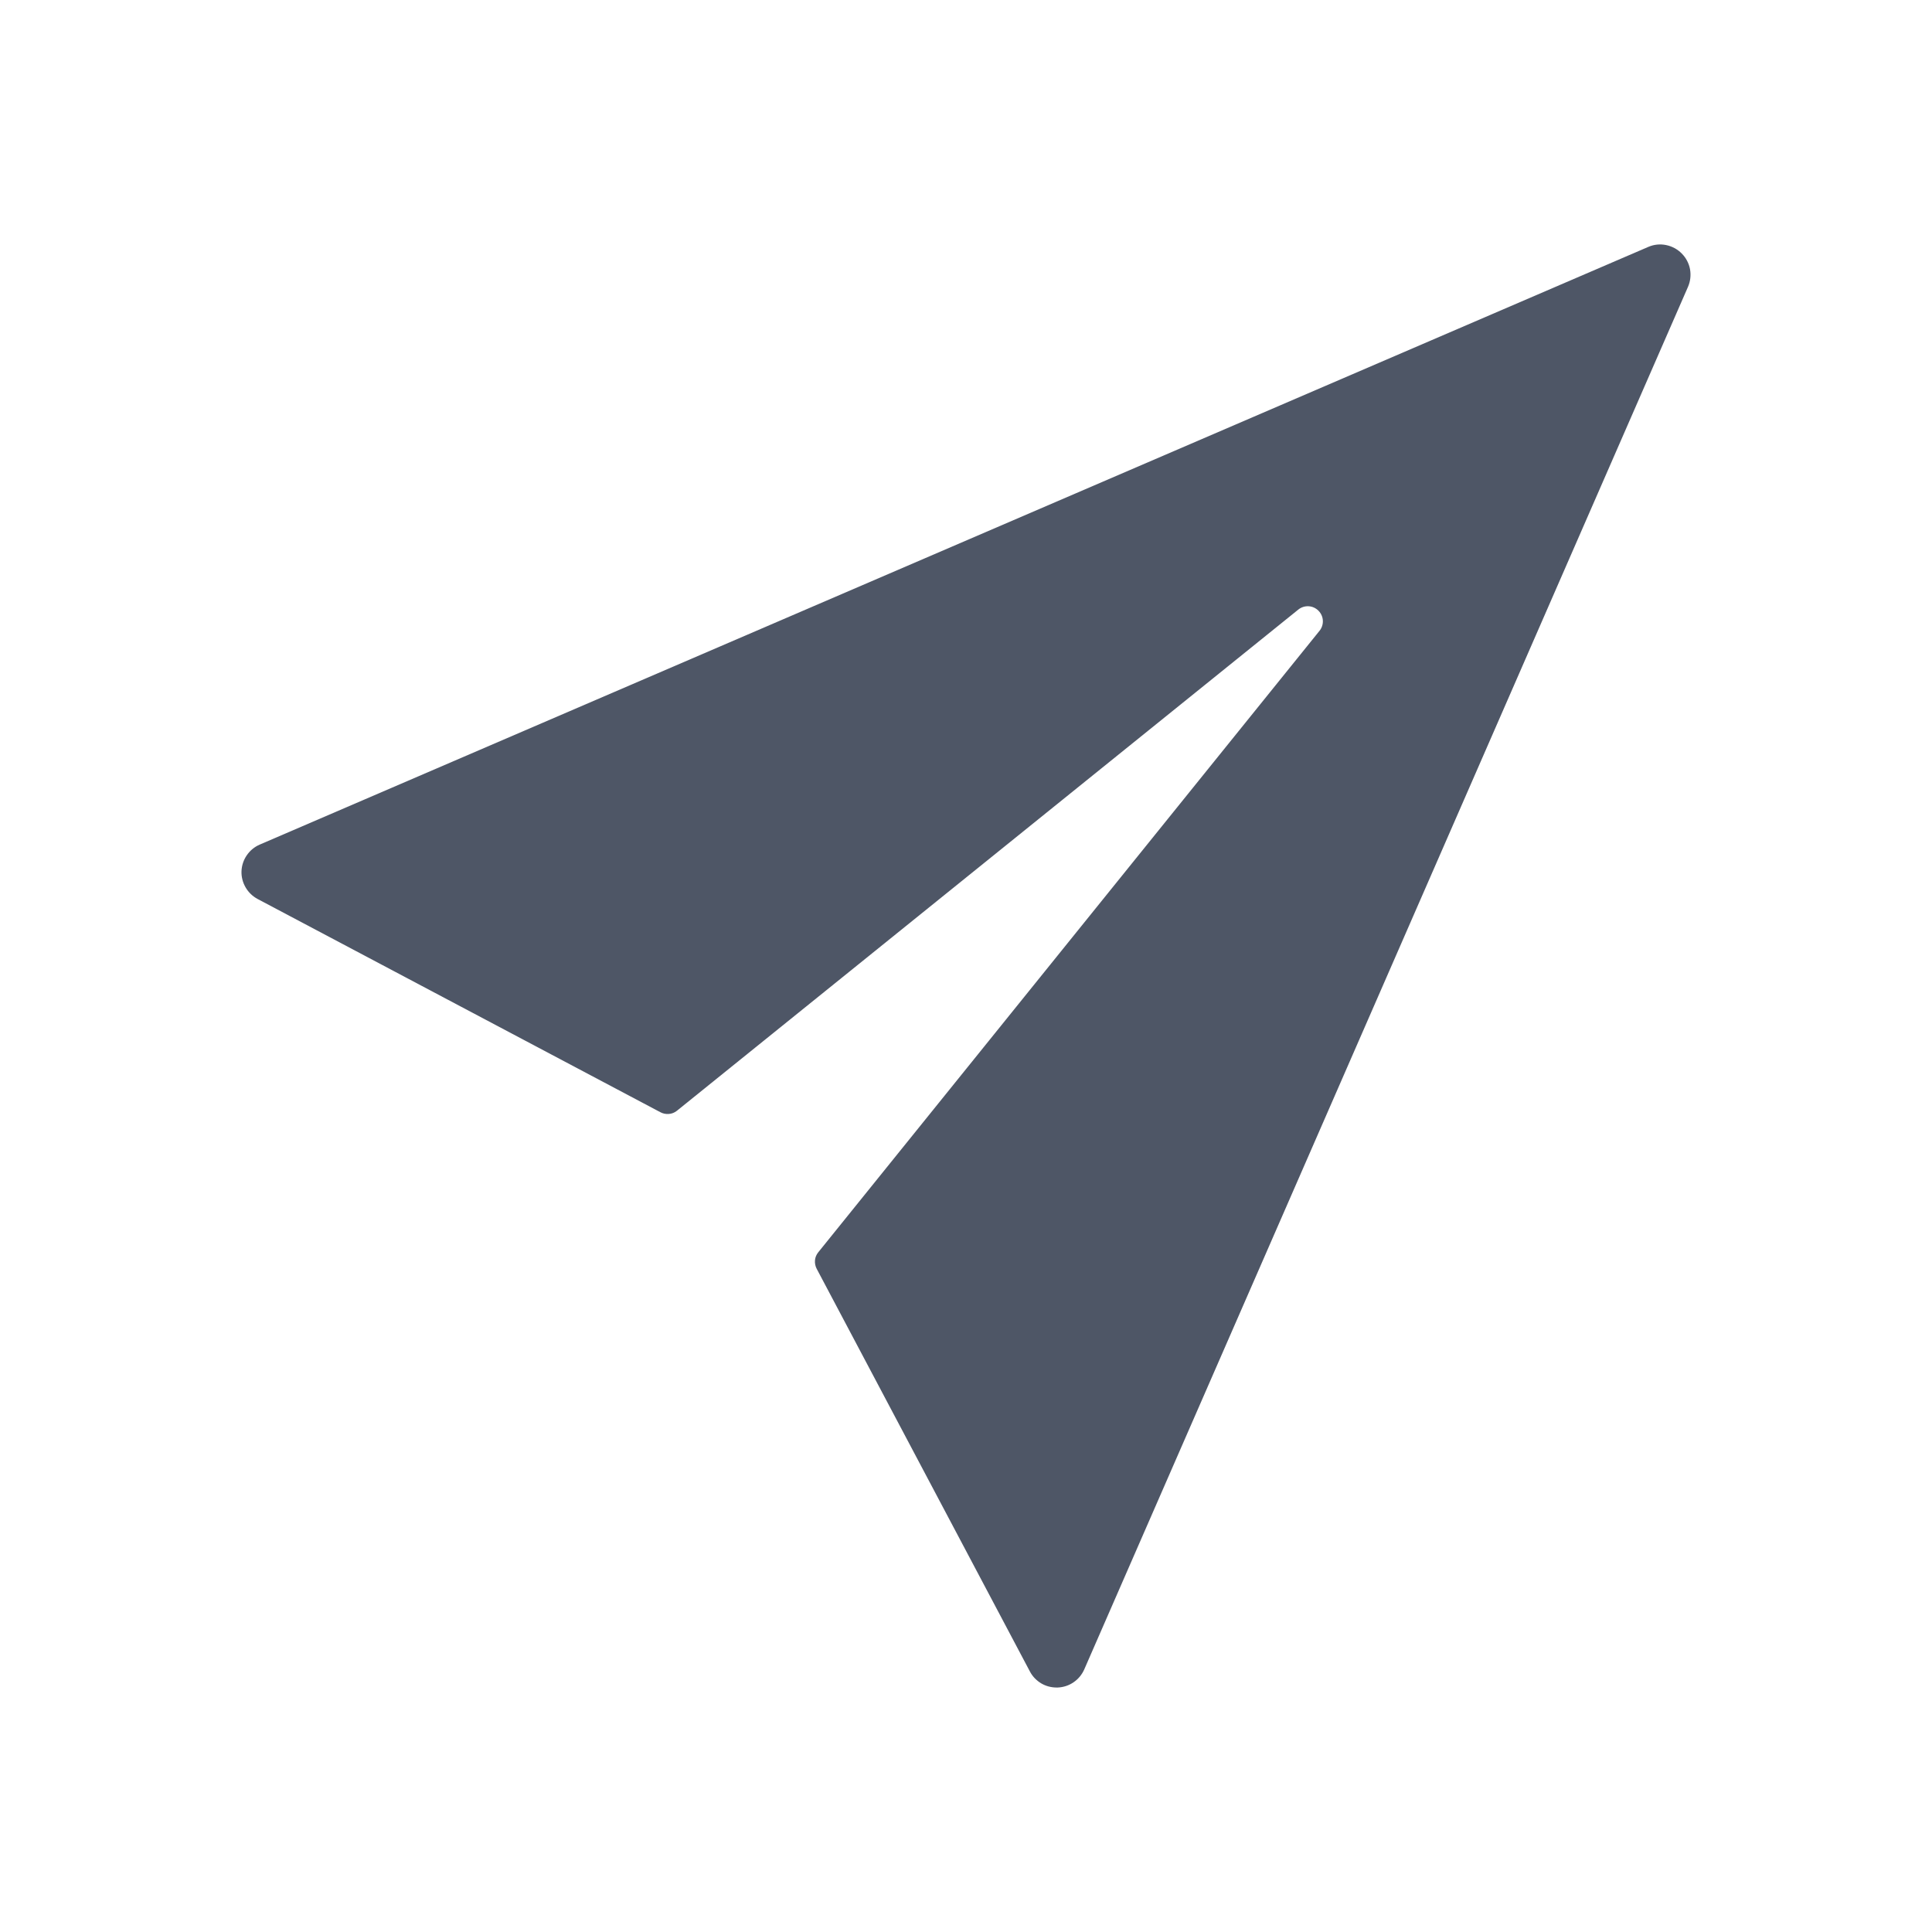
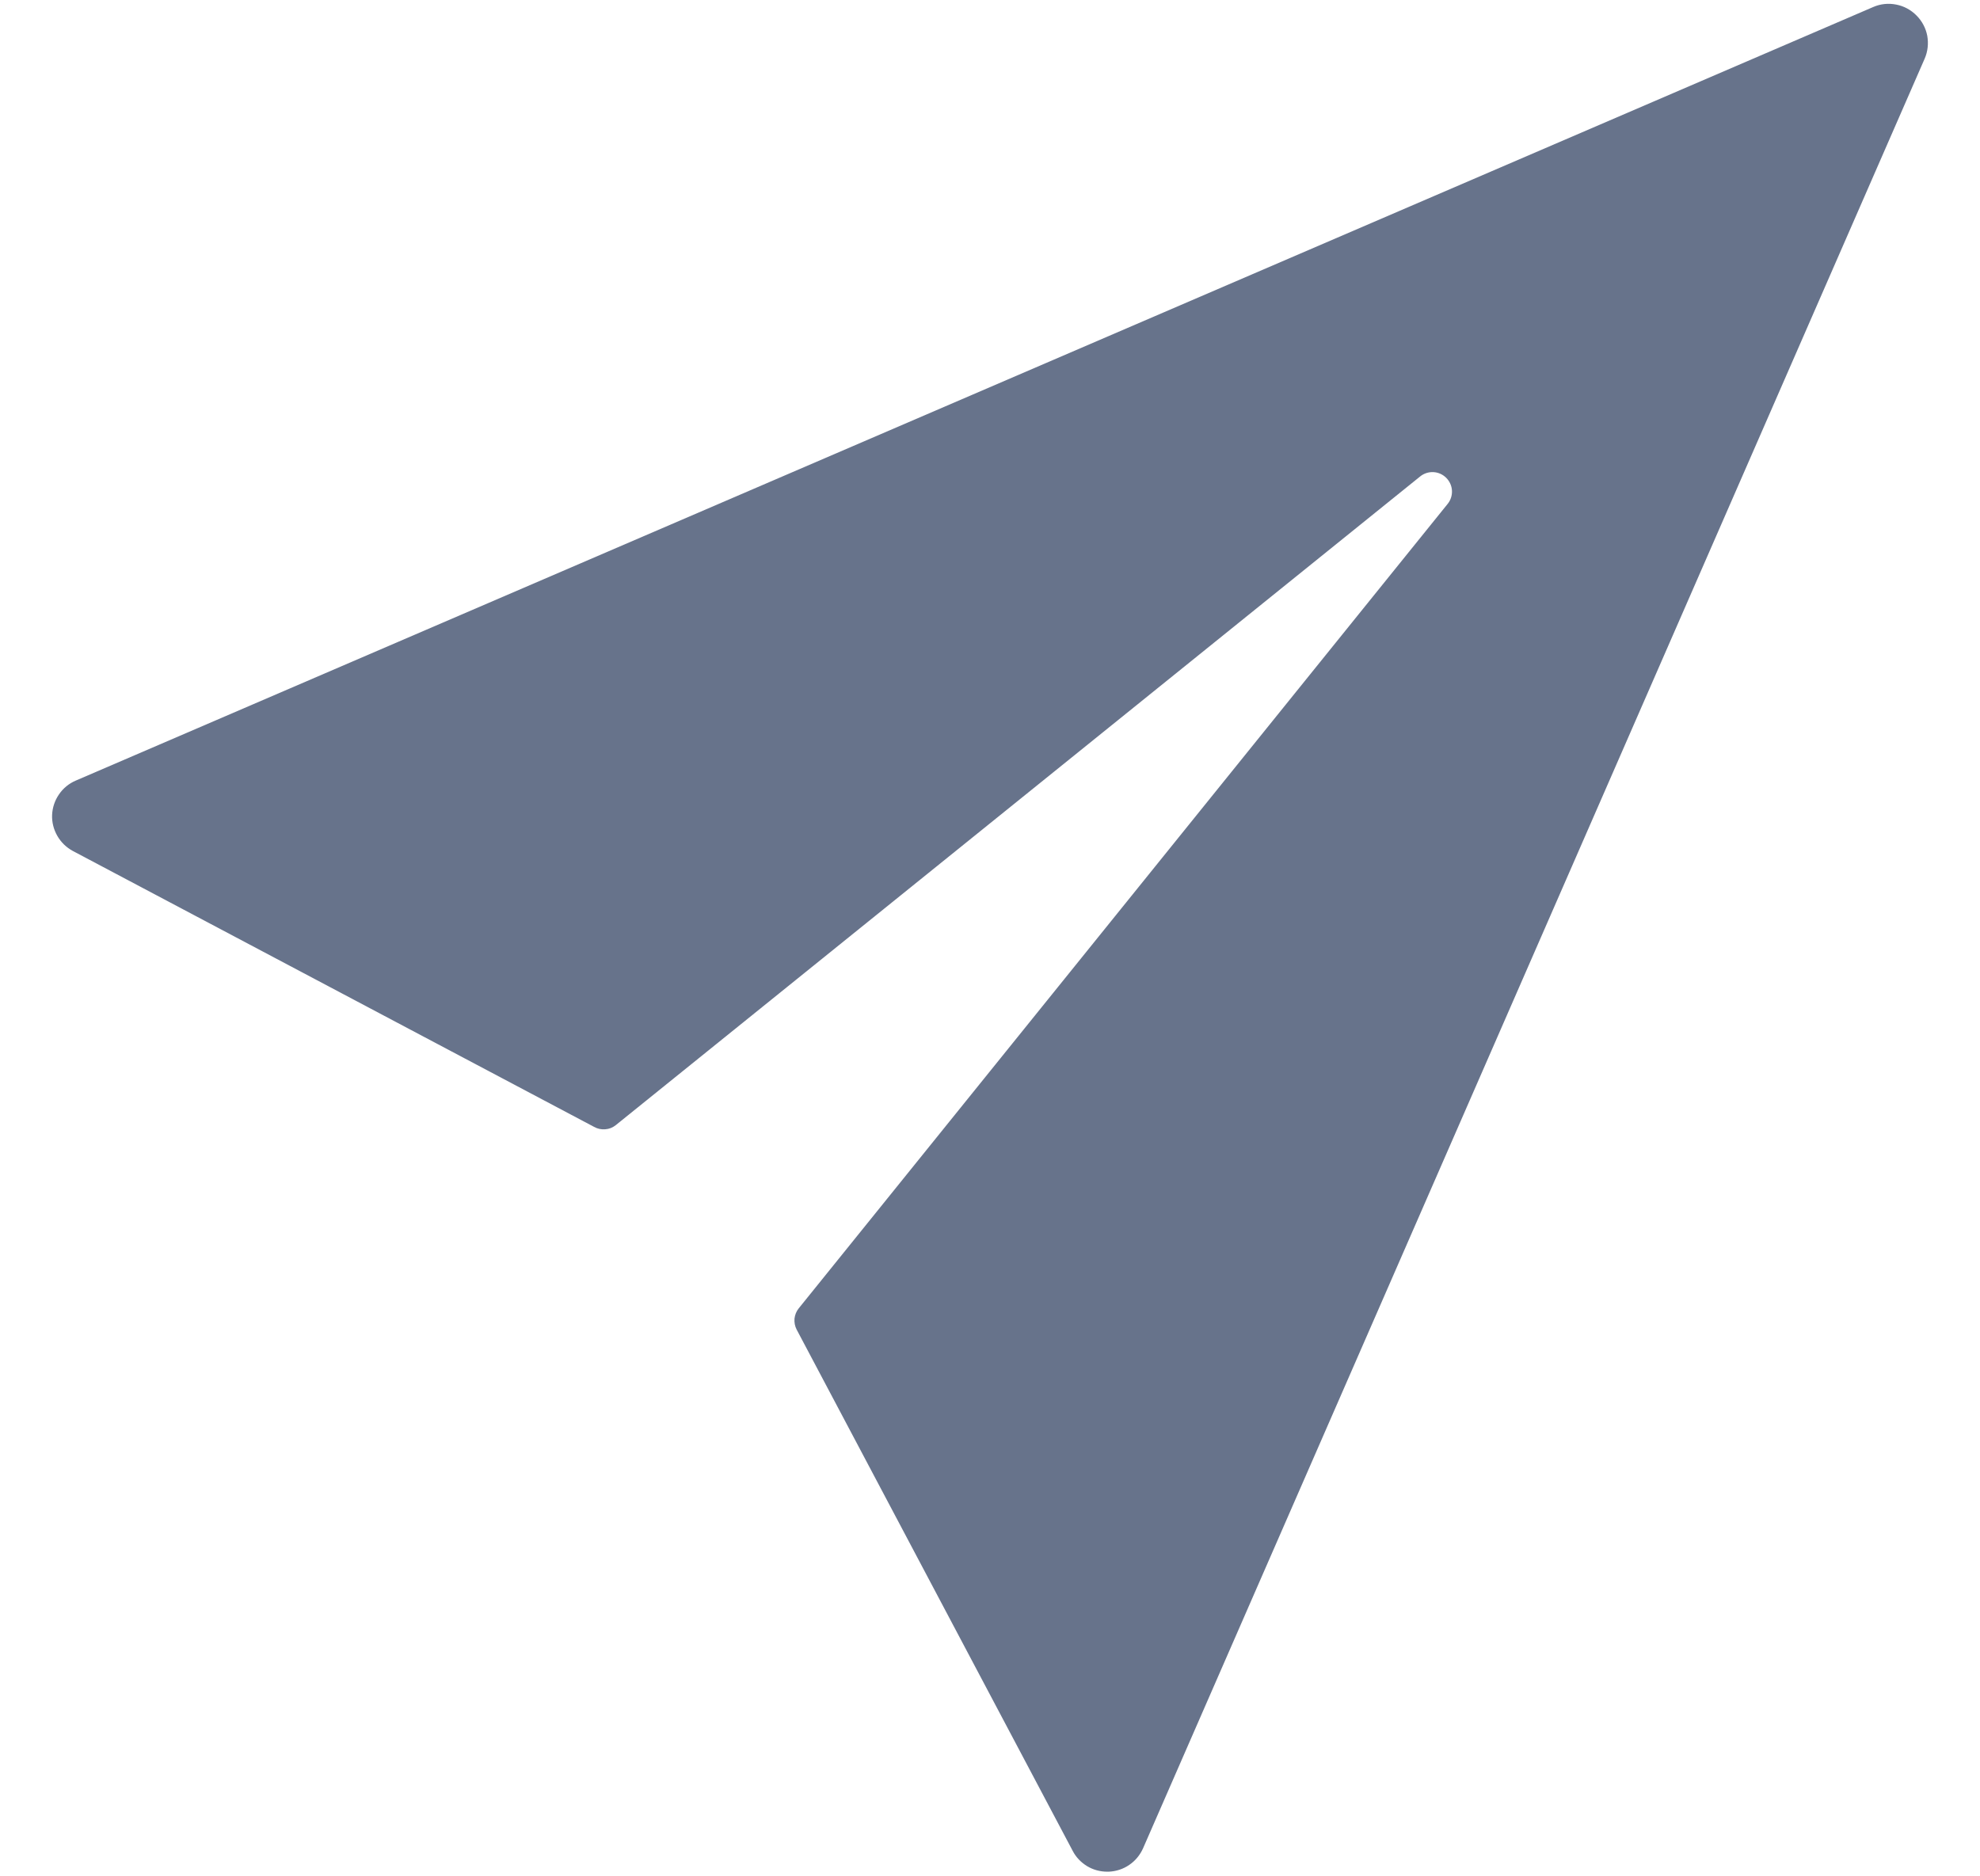
- <svg xmlns="http://www.w3.org/2000/svg" width="24" height="24" viewBox="0 0 24 24" fill="none">
-   <path d="M20.891 3.149C20.838 3.095 20.77 3.059 20.696 3.044C20.622 3.029 20.545 3.037 20.476 3.067L3.226 10.492C3.161 10.52 3.106 10.566 3.066 10.624C3.026 10.682 3.003 10.75 3 10.821C2.997 10.891 3.015 10.961 3.05 11.022C3.085 11.083 3.136 11.133 3.199 11.167L8.201 13.815C8.233 13.833 8.27 13.841 8.307 13.838C8.344 13.836 8.379 13.822 8.408 13.799L16.126 7.574C16.162 7.544 16.208 7.529 16.254 7.531C16.301 7.533 16.345 7.553 16.378 7.586C16.411 7.619 16.431 7.663 16.433 7.71C16.435 7.756 16.42 7.802 16.39 7.838L10.165 15.556C10.142 15.584 10.127 15.619 10.124 15.655C10.121 15.692 10.128 15.729 10.145 15.761L12.794 20.764C12.825 20.824 12.873 20.874 12.932 20.91C12.99 20.945 13.057 20.963 13.125 20.963H13.139C13.21 20.96 13.278 20.938 13.336 20.898C13.395 20.858 13.44 20.803 13.469 20.738L20.969 3.563C20.999 3.494 21.007 3.418 20.994 3.344C20.98 3.27 20.944 3.202 20.891 3.149Z" fill="#4E5666" />
+ <svg xmlns="http://www.w3.org/2000/svg" width="19" height="18" viewBox="0 0 19 18" fill="none">
+   <path d="M18.391 0.149C18.338 0.095 18.27 0.058 18.196 0.044C18.122 0.029 18.045 0.037 17.976 0.067L0.726 7.492C0.661 7.52 0.606 7.565 0.566 7.624C0.526 7.682 0.503 7.75 0.5 7.821C0.497 7.891 0.515 7.961 0.55 8.022C0.585 8.083 0.636 8.133 0.699 8.167L5.701 10.815C5.733 10.833 5.77 10.841 5.807 10.838C5.844 10.836 5.879 10.822 5.908 10.799L13.626 4.574C13.662 4.544 13.708 4.529 13.754 4.531C13.801 4.533 13.845 4.553 13.878 4.586C13.911 4.619 13.931 4.663 13.933 4.71C13.935 4.756 13.92 4.802 13.89 4.838L7.665 12.556C7.642 12.584 7.628 12.619 7.624 12.655C7.621 12.692 7.628 12.729 7.645 12.761L10.294 17.764C10.325 17.824 10.373 17.874 10.432 17.91C10.49 17.945 10.557 17.963 10.625 17.963H10.639C10.71 17.96 10.778 17.938 10.836 17.898C10.895 17.858 10.94 17.803 10.969 17.738L18.469 0.563C18.499 0.494 18.507 0.418 18.494 0.344C18.48 0.27 18.444 0.202 18.391 0.149Z" fill="#67738B" />
</svg>
